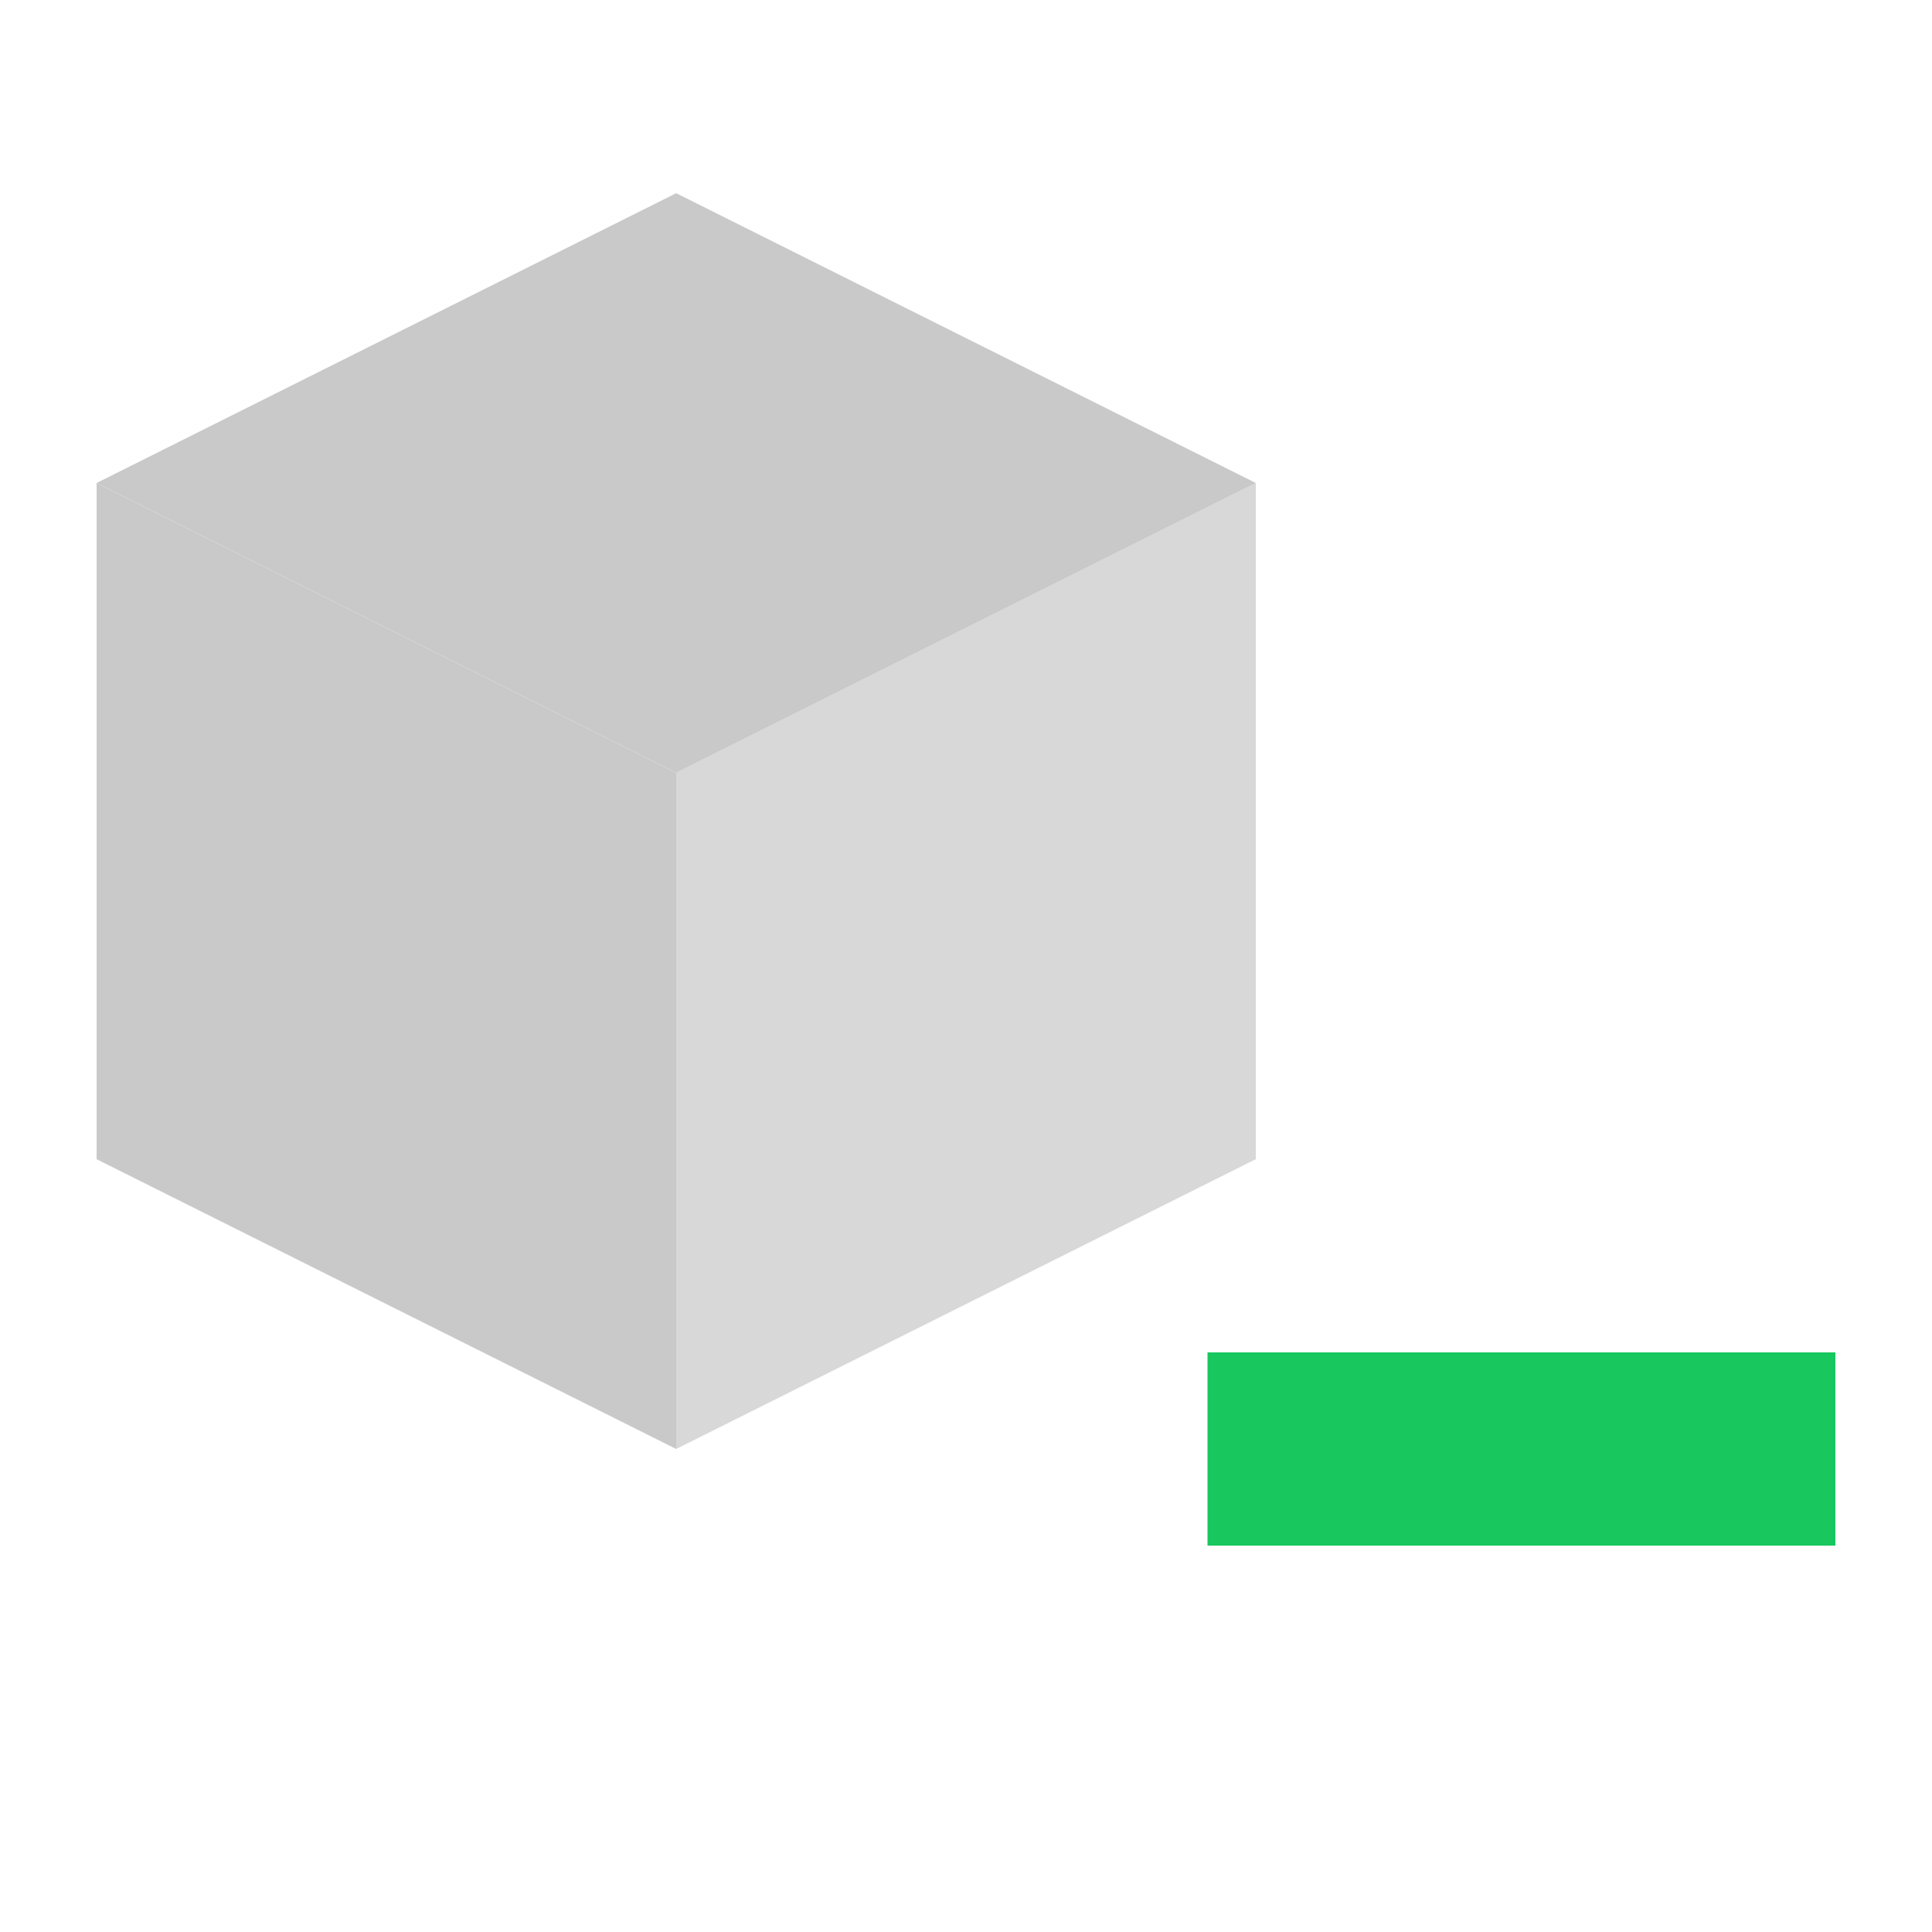
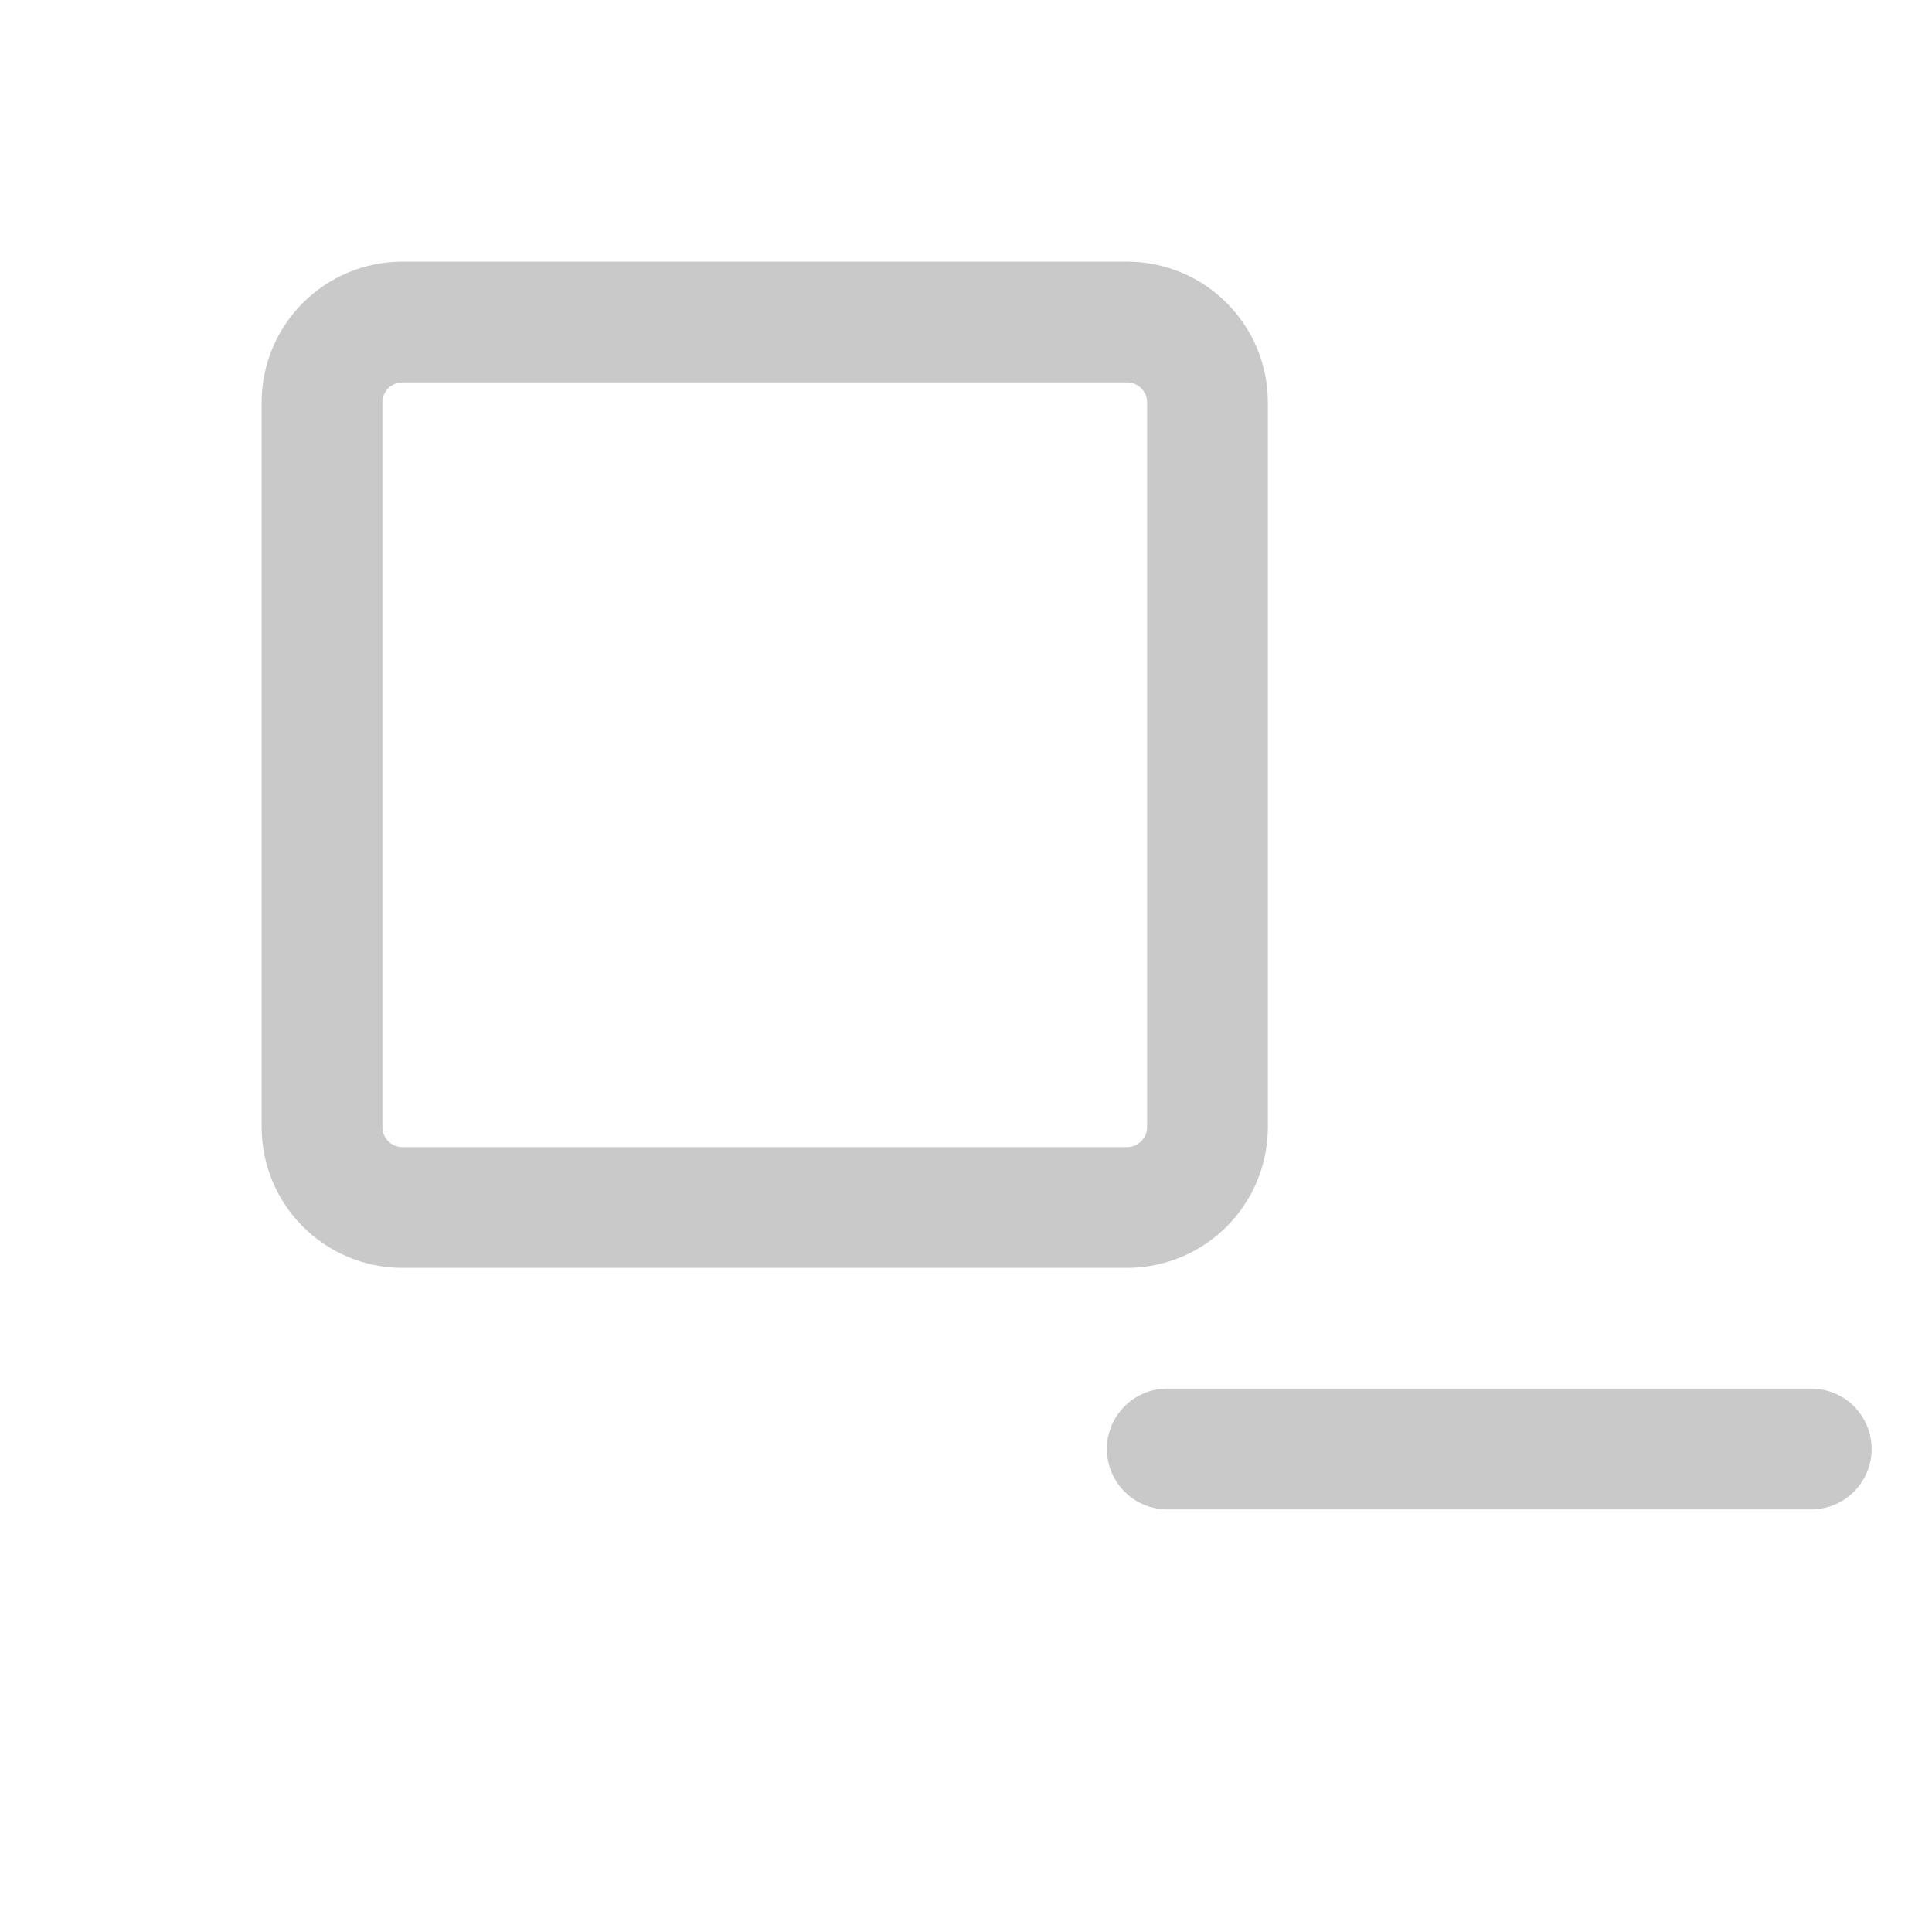
- <svg xmlns="http://www.w3.org/2000/svg" width="40" height="40" viewBox="0 0 40 40">
-   <path d="M14,4 26,10 14,16 2,10 Z" style="fill:#c9c9c9" />
-   <path d="M2,10 14,16 14,30 2,24 Z" style="fill:#c9c9c9" />
-   <path d="M26,10 26,24 14,30 14,16 Z" style="fill:#c9c9c9" opacity="0.72" />
-   <rect x="25" y="28" width="13" height="4" style="fill:#18c75e" />
+ <svg xmlns="http://www.w3.org/2000/svg" width="24" height="24" viewBox="0 0 24 24" stroke="#c9c9c9" stroke-width="1.5" stroke-linecap="round" stroke-linejoin="round" fill="none">
+   <rect x="4" y="4" width="11" height="11" rx="1" />
+   <path d="M14.5 18h8" />
</svg>
